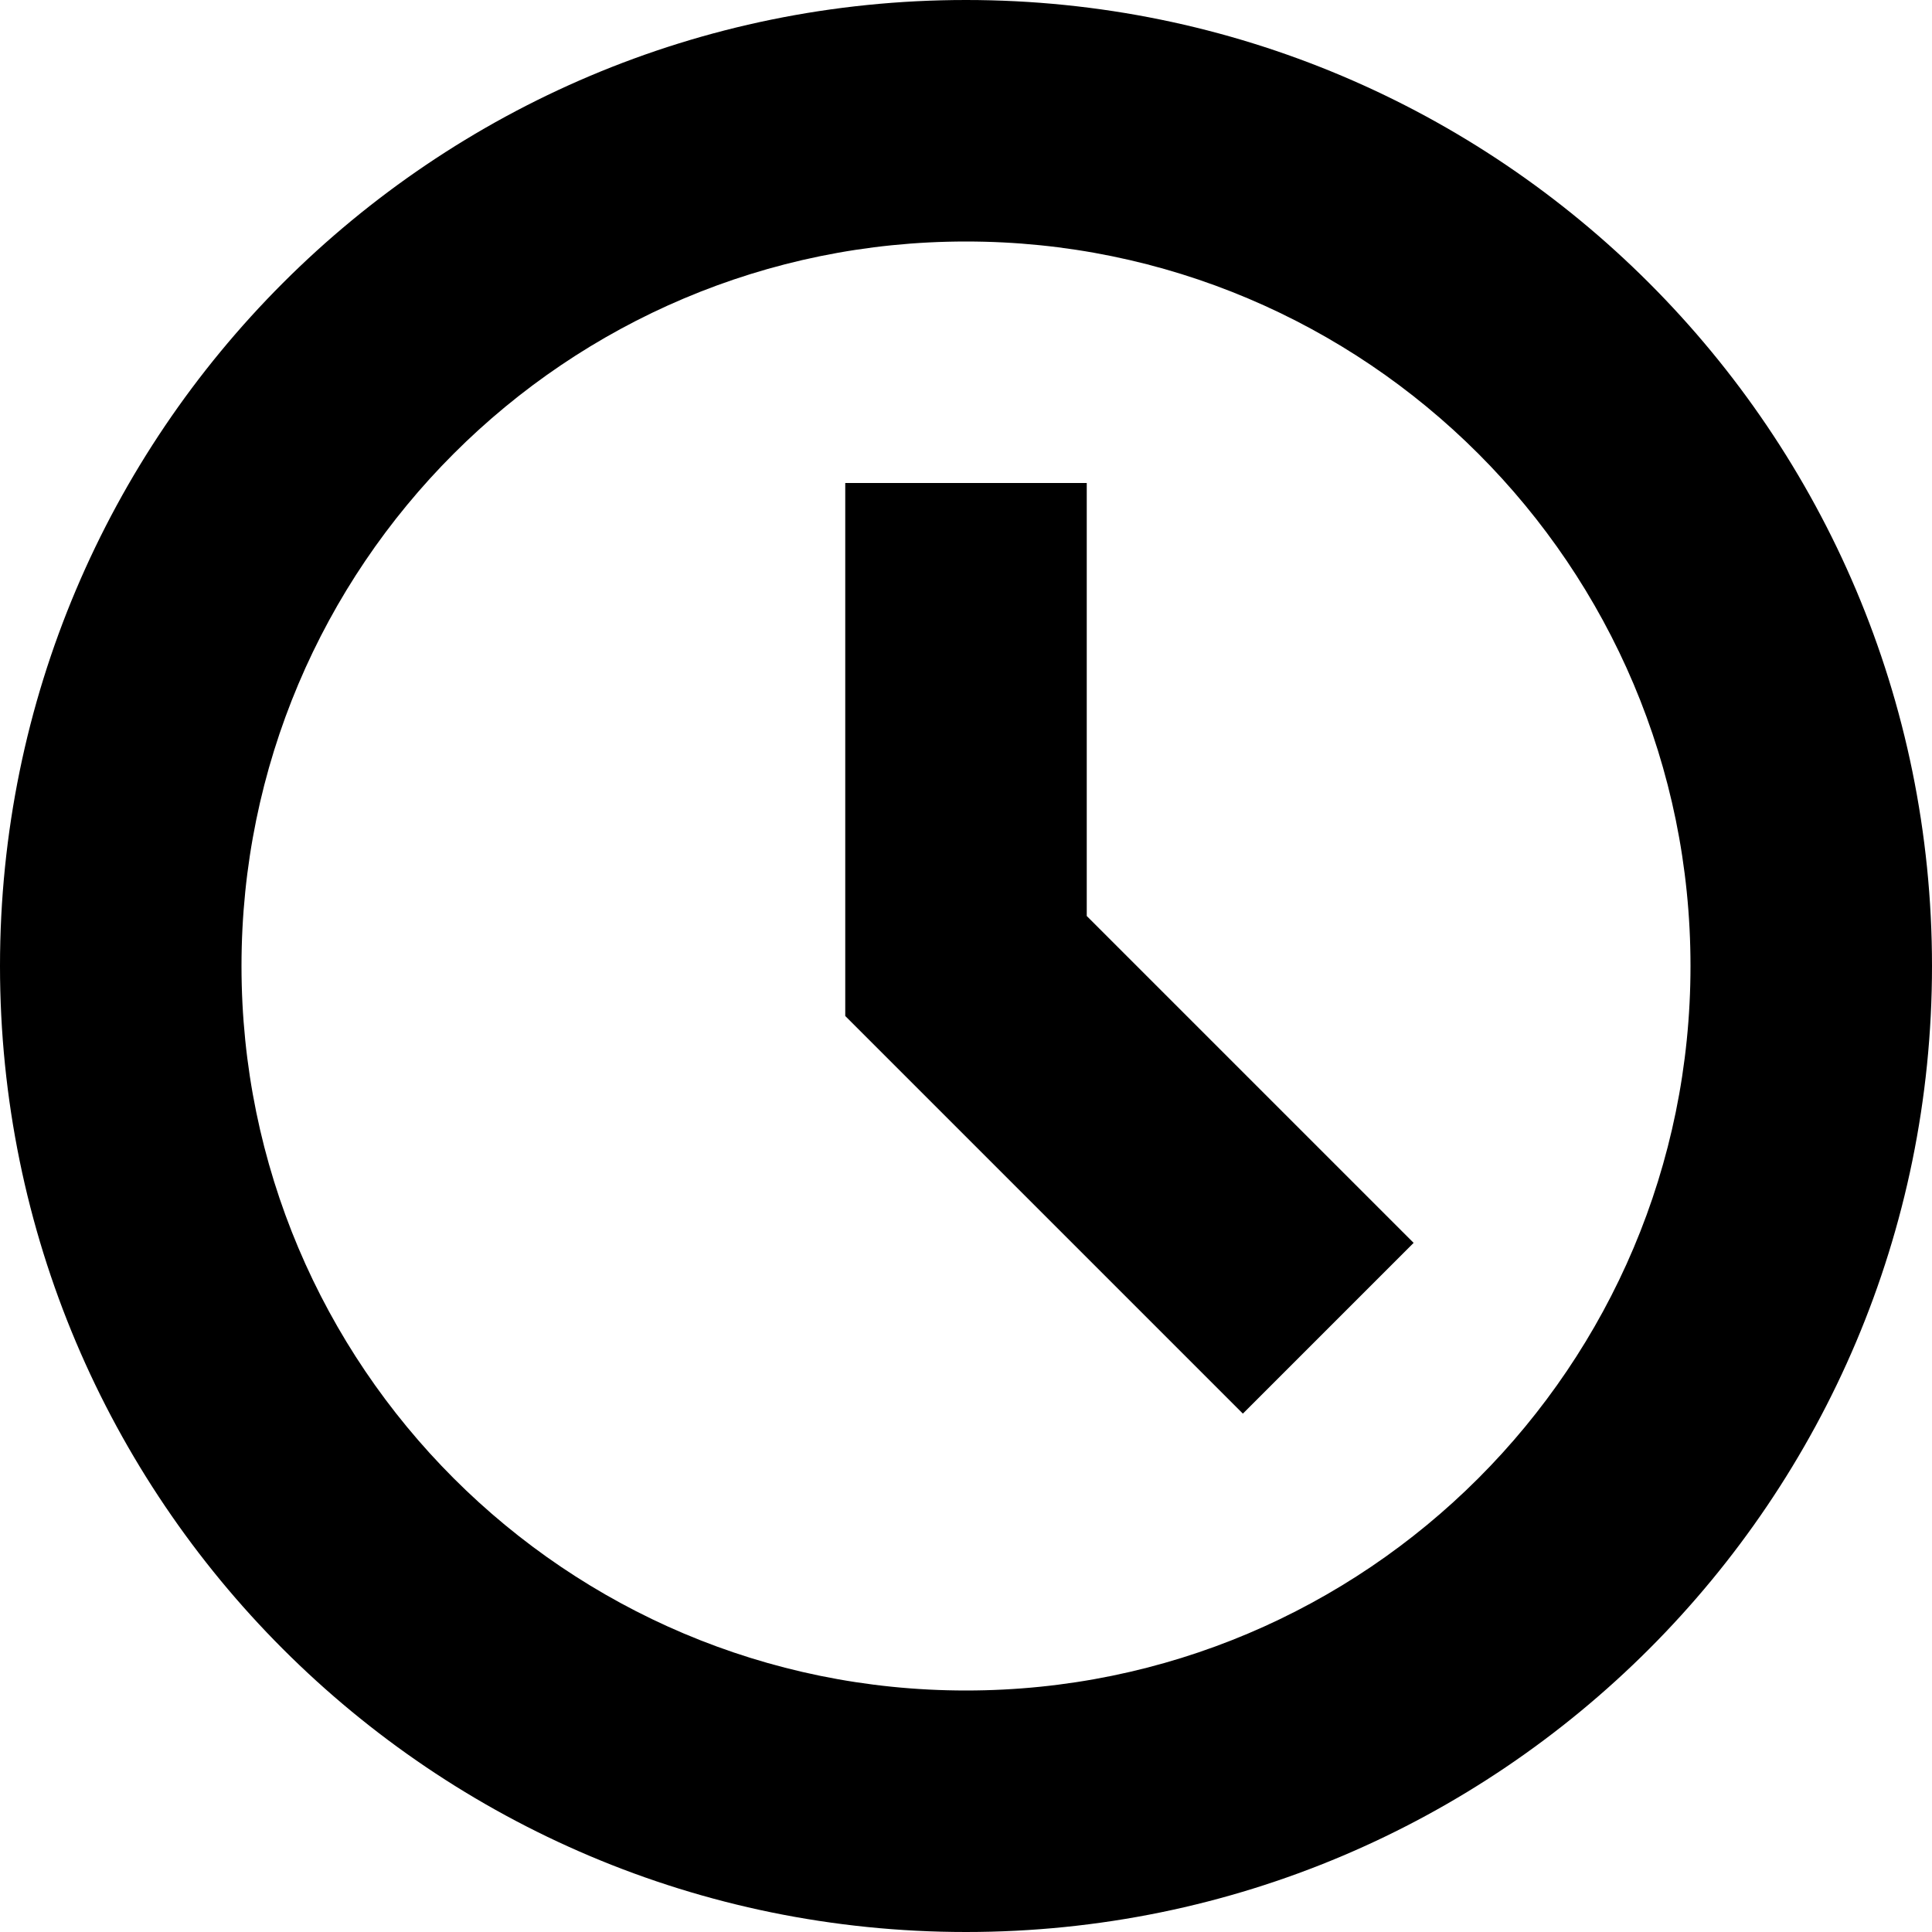
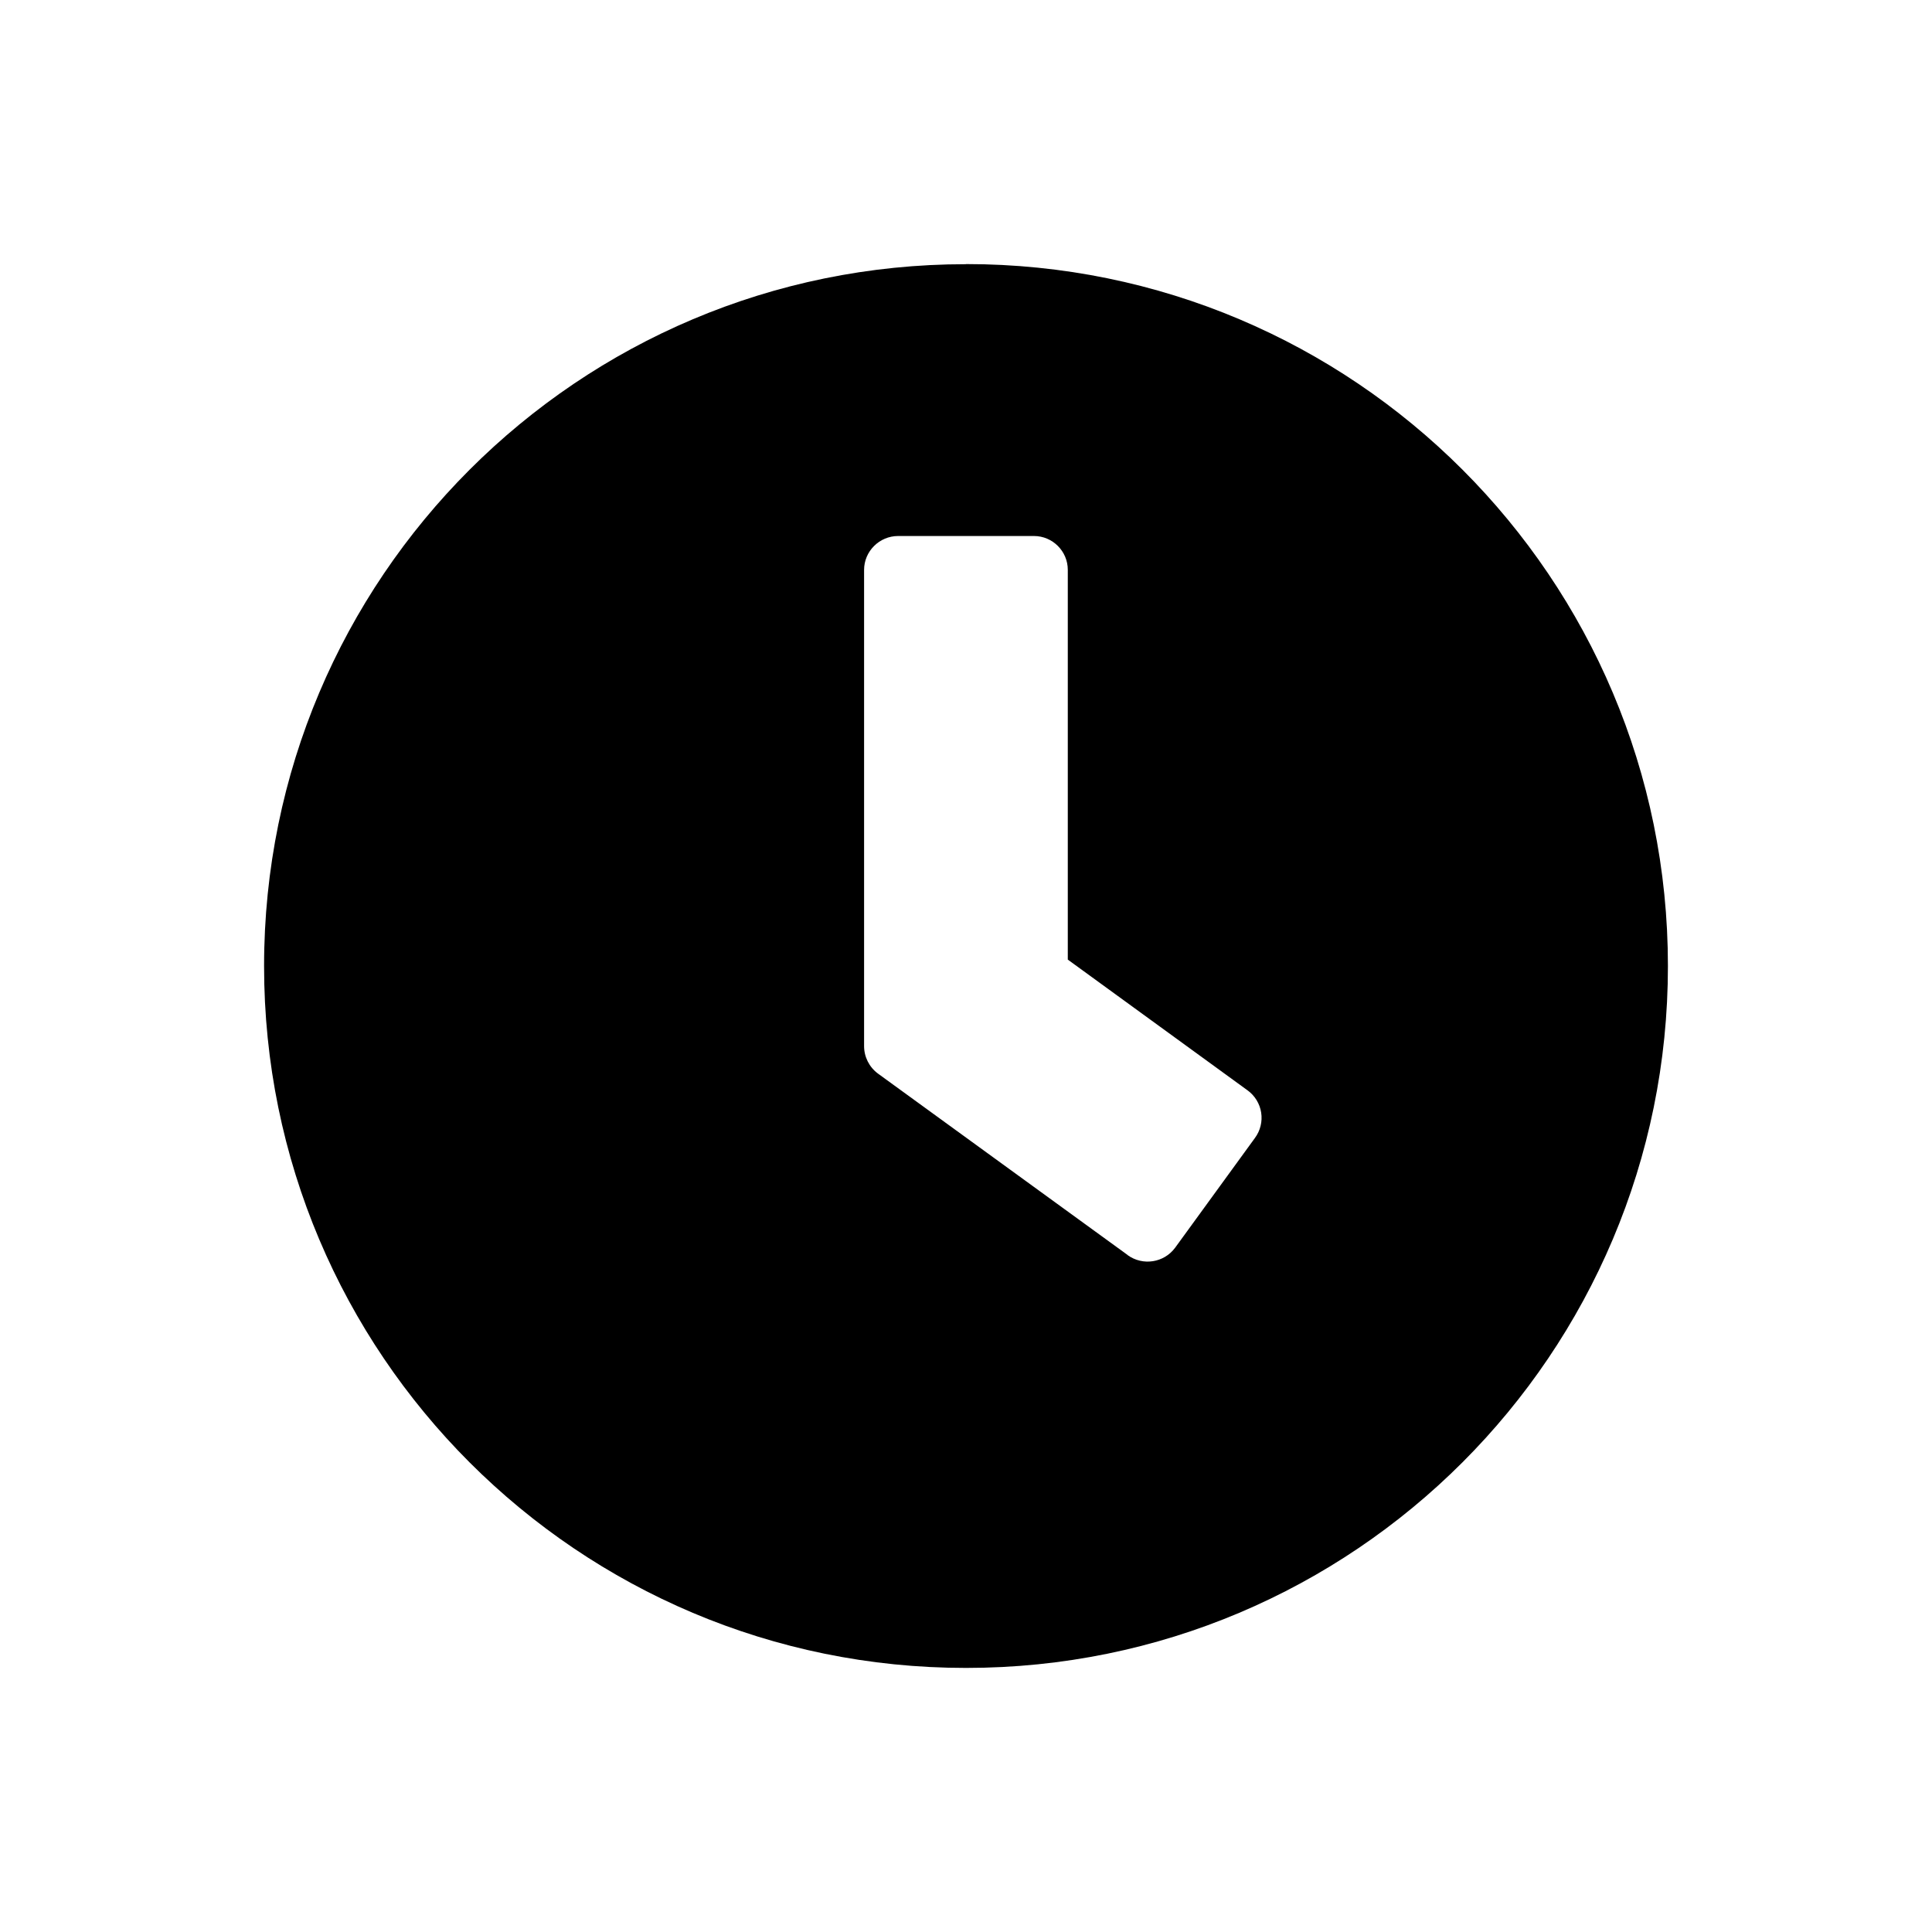
- <svg xmlns="http://www.w3.org/2000/svg" version="1.1" width="16" height="16" viewBox="0 0 16 16">
-   <path d="M10.293 11.707l-3.293-3.293v-4.414h2v3.586l2.707 2.707zM8 0c-4.418 0-8 3.582-8 8s3.582 8 8 8 8-3.582 8-8-3.582-8-8-8zM8 14c-3.314 0-6-2.686-6-6s2.686-6 6-6c3.314 0 6 2.686 6 6s-2.686 6-6 6z" />
+ <svg xmlns="http://www.w3.org/2000/svg" width="16" height="16">
+   <path d="M8 2.188A5.811 5.811 0 002.187 8 5.811 5.811 0 008 13.813 5.811 5.811 0 0013.813 8 5.811 5.811 0 008 2.187zm1.338 8.205L7.271 8.891a.283.283 0 01-.115-.228V4.72c0-.155.127-.281.282-.281h1.125c.154 0 .28.126.28.28v3.228l1.489 1.083a.281.281 0 01.061.394l-.661.909a.283.283 0 01-.394.061z" />
</svg>
